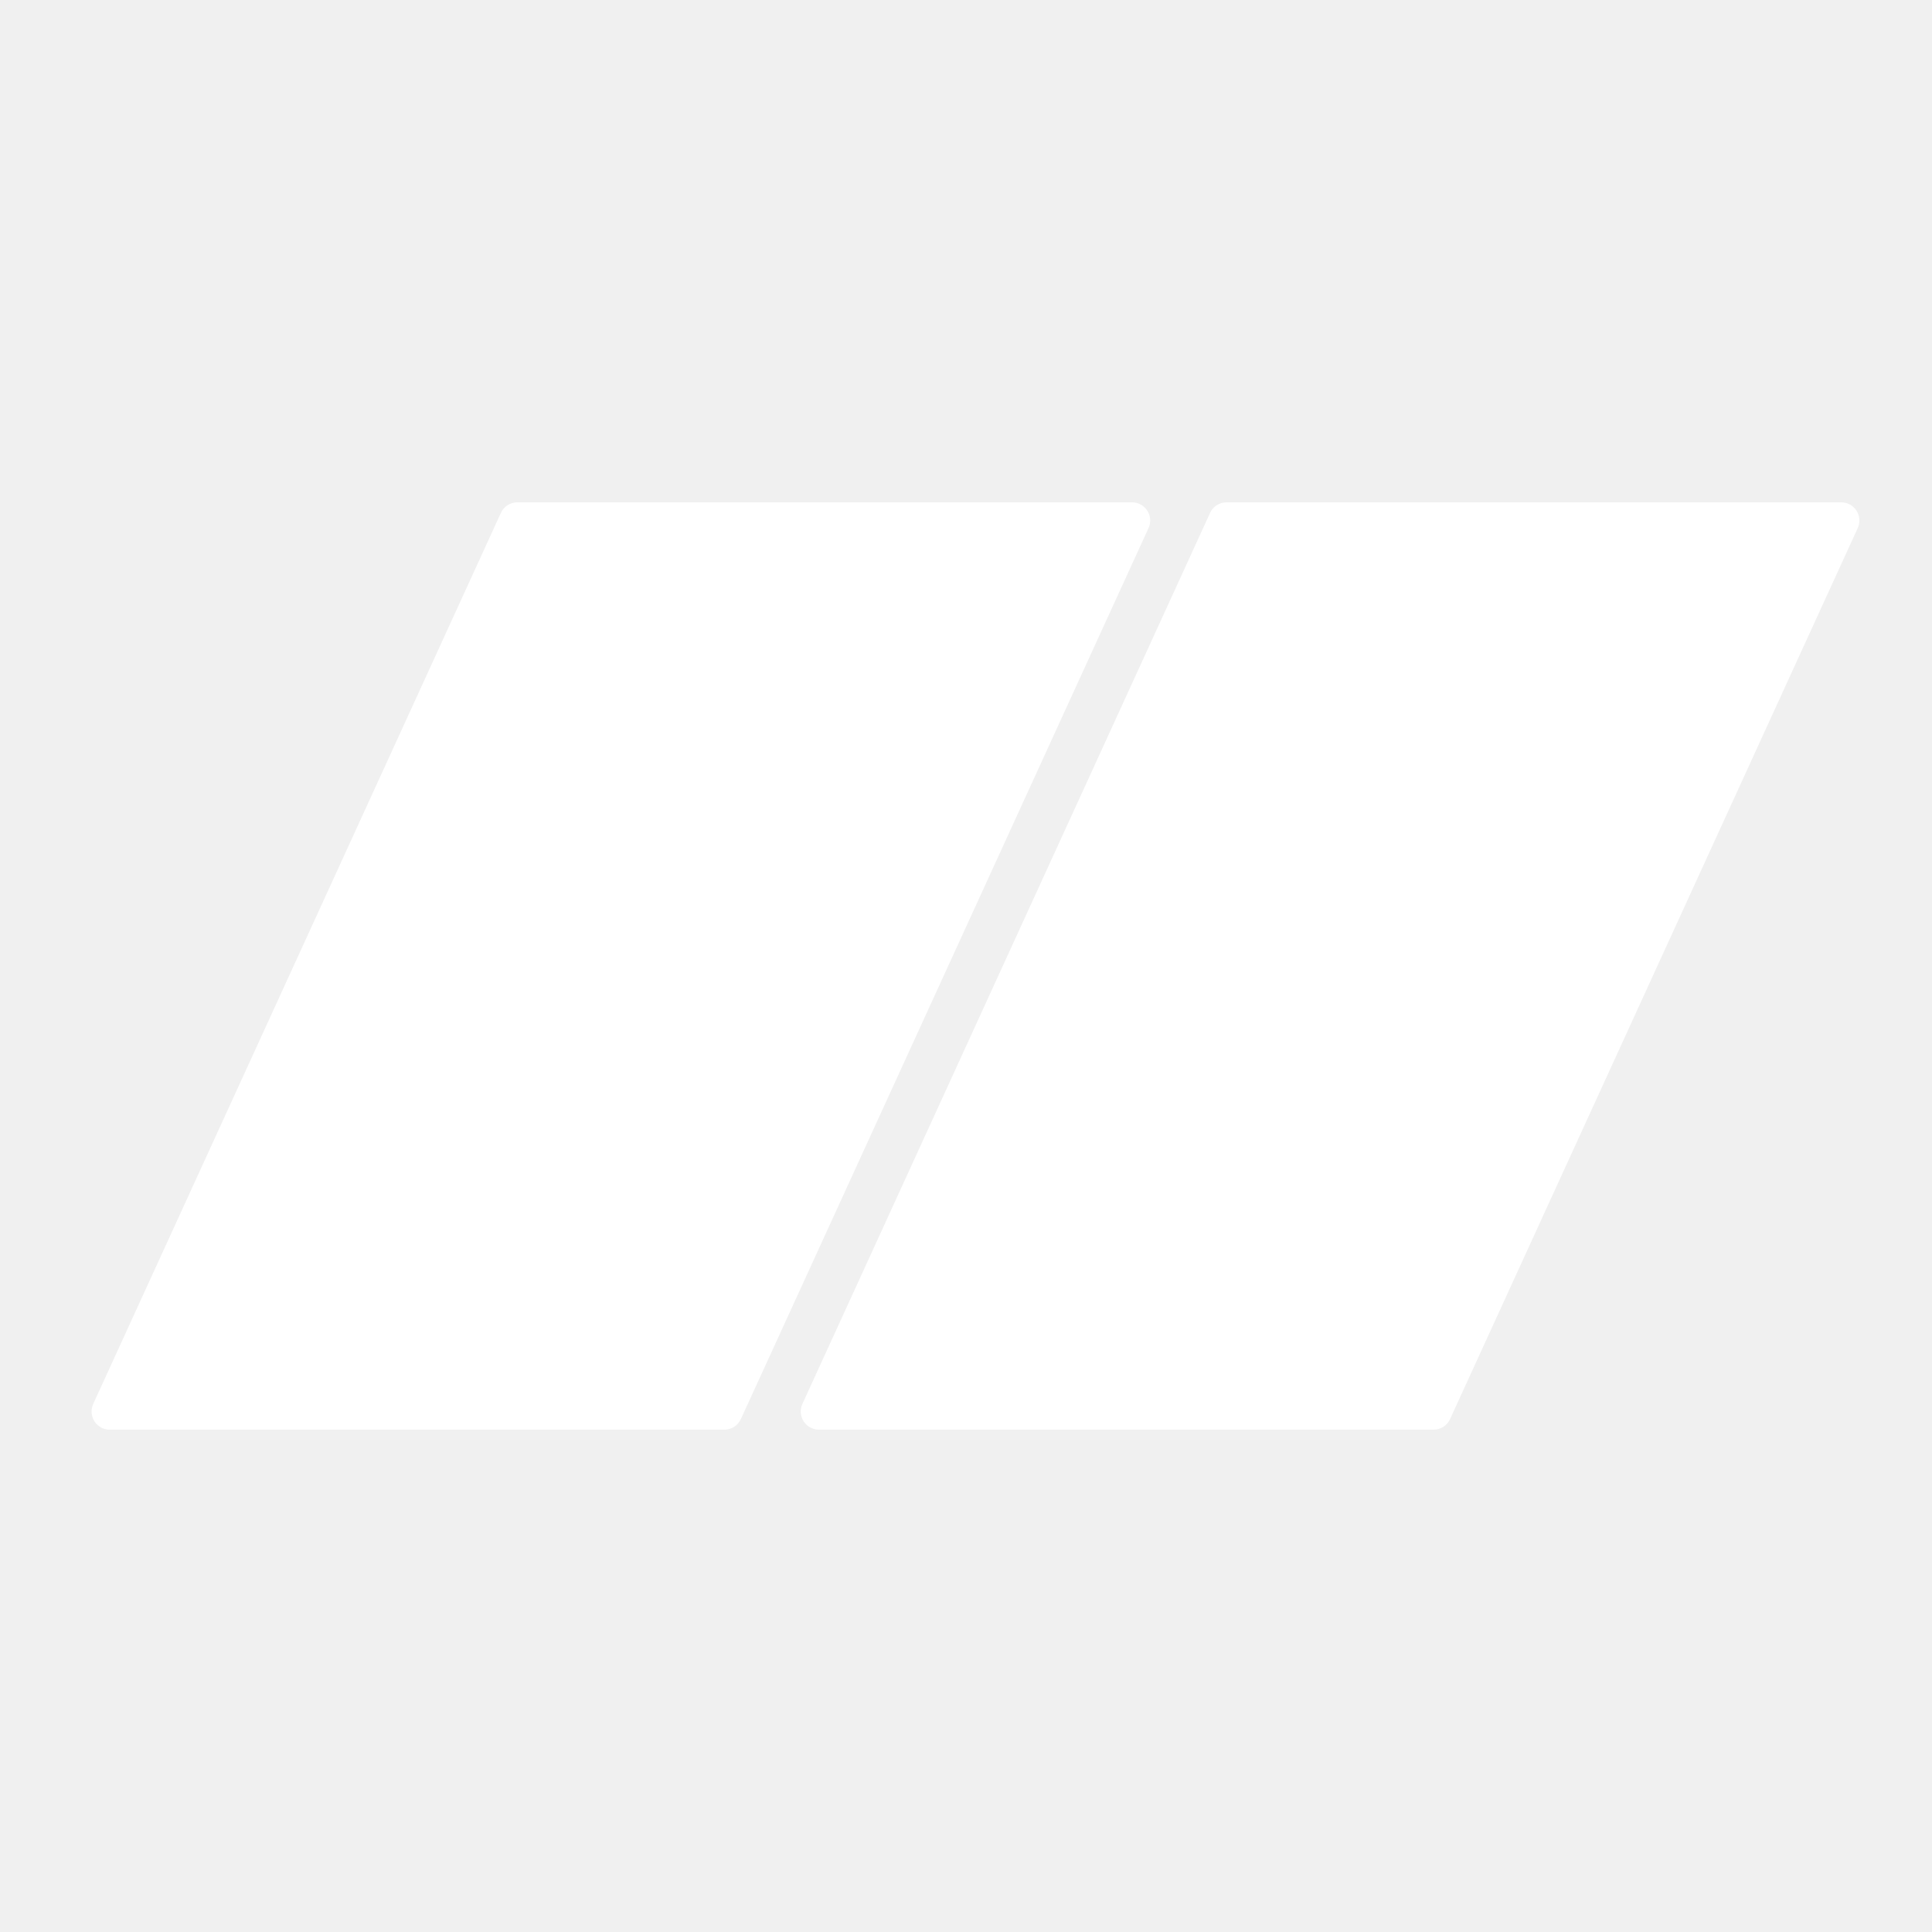
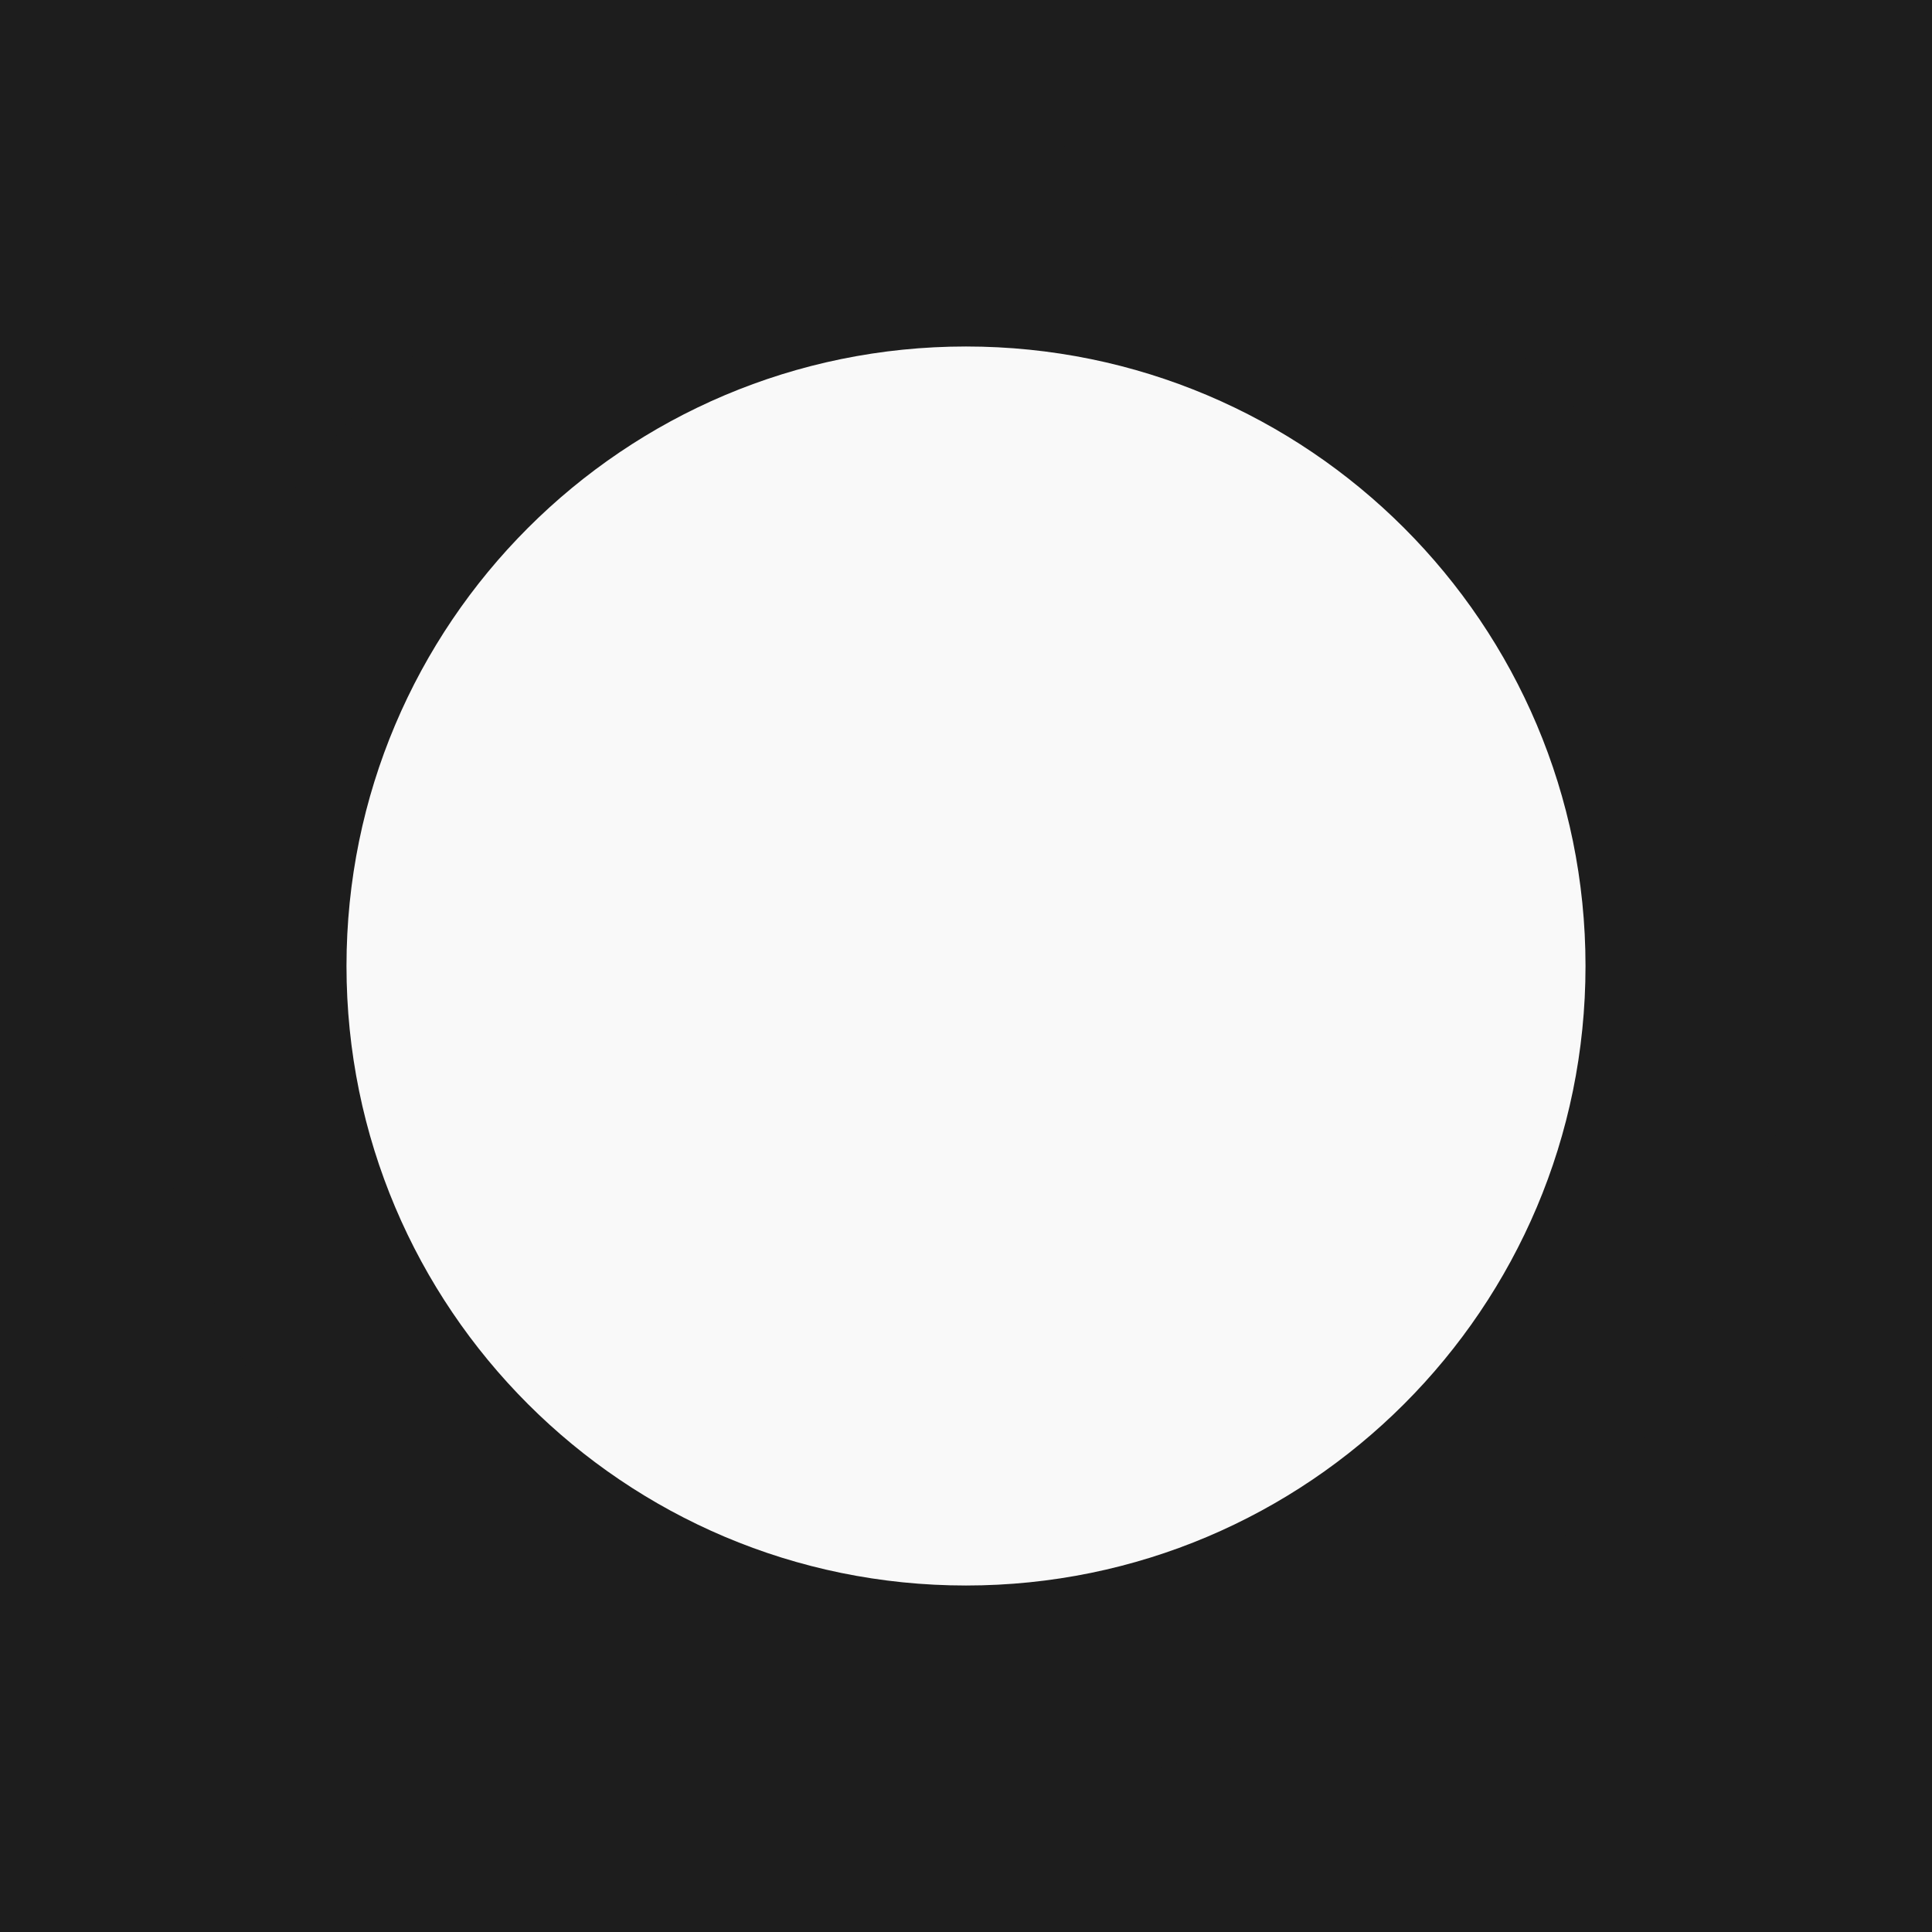
- <svg xmlns="http://www.w3.org/2000/svg" fill="none" viewBox="0 0 100 100">
-   <path fill="#fff" d="M62.631 26.55a.941.941 0 0 1 .856-.55H95.3c.686 0 1.141.71.856 1.333l-21.1 46.117a.941.941 0 0 1-.855.55H42.387a.941.941 0 0 1-.855-1.333l21.1-46.117ZM25.924 26.55a.941.941 0 0 1 .856-.55h31.812c.686 0 1.141.71.856 1.333l-21.1 46.117a.941.941 0 0 1-.855.55H5.68a.941.941 0 0 1-.855-1.333l21.1-46.117Z" />
-   <style>
-         @media (prefers-color-scheme: dark) {
-             svg {
-                 filter: invert(1);
-             }]
-         }
-     </style>
+ <svg xmlns="http://www.w3.org/2000/svg" width="32" height="32" viewBox="0 0 32 32" fill="none">
+   <g clip-path="url(#clip0_615_388)">
+     <g clip-path="url(#clip1_615_388)">
+       <rect x="-0.948" y="-0.948" width="33.895" height="33.895" fill="#1D1D1D" />
+       <rect x="2.367" y="2.338" width="27.325" height="27.325" rx="13.662" fill="#1D1D1D" />
+       <circle cx="16" cy="16" r="10.261" fill="#F9F9F9" />
+     </g>
+   </g>
+   <defs>
+     <clipPath id="clip0_615_388">
+       <rect width="32" height="32" fill="white" />
+     </clipPath>
+     <clipPath id="clip1_615_388">
+       <rect width="32" height="32" fill="white" />
+     </clipPath>
+   </defs>
</svg>
